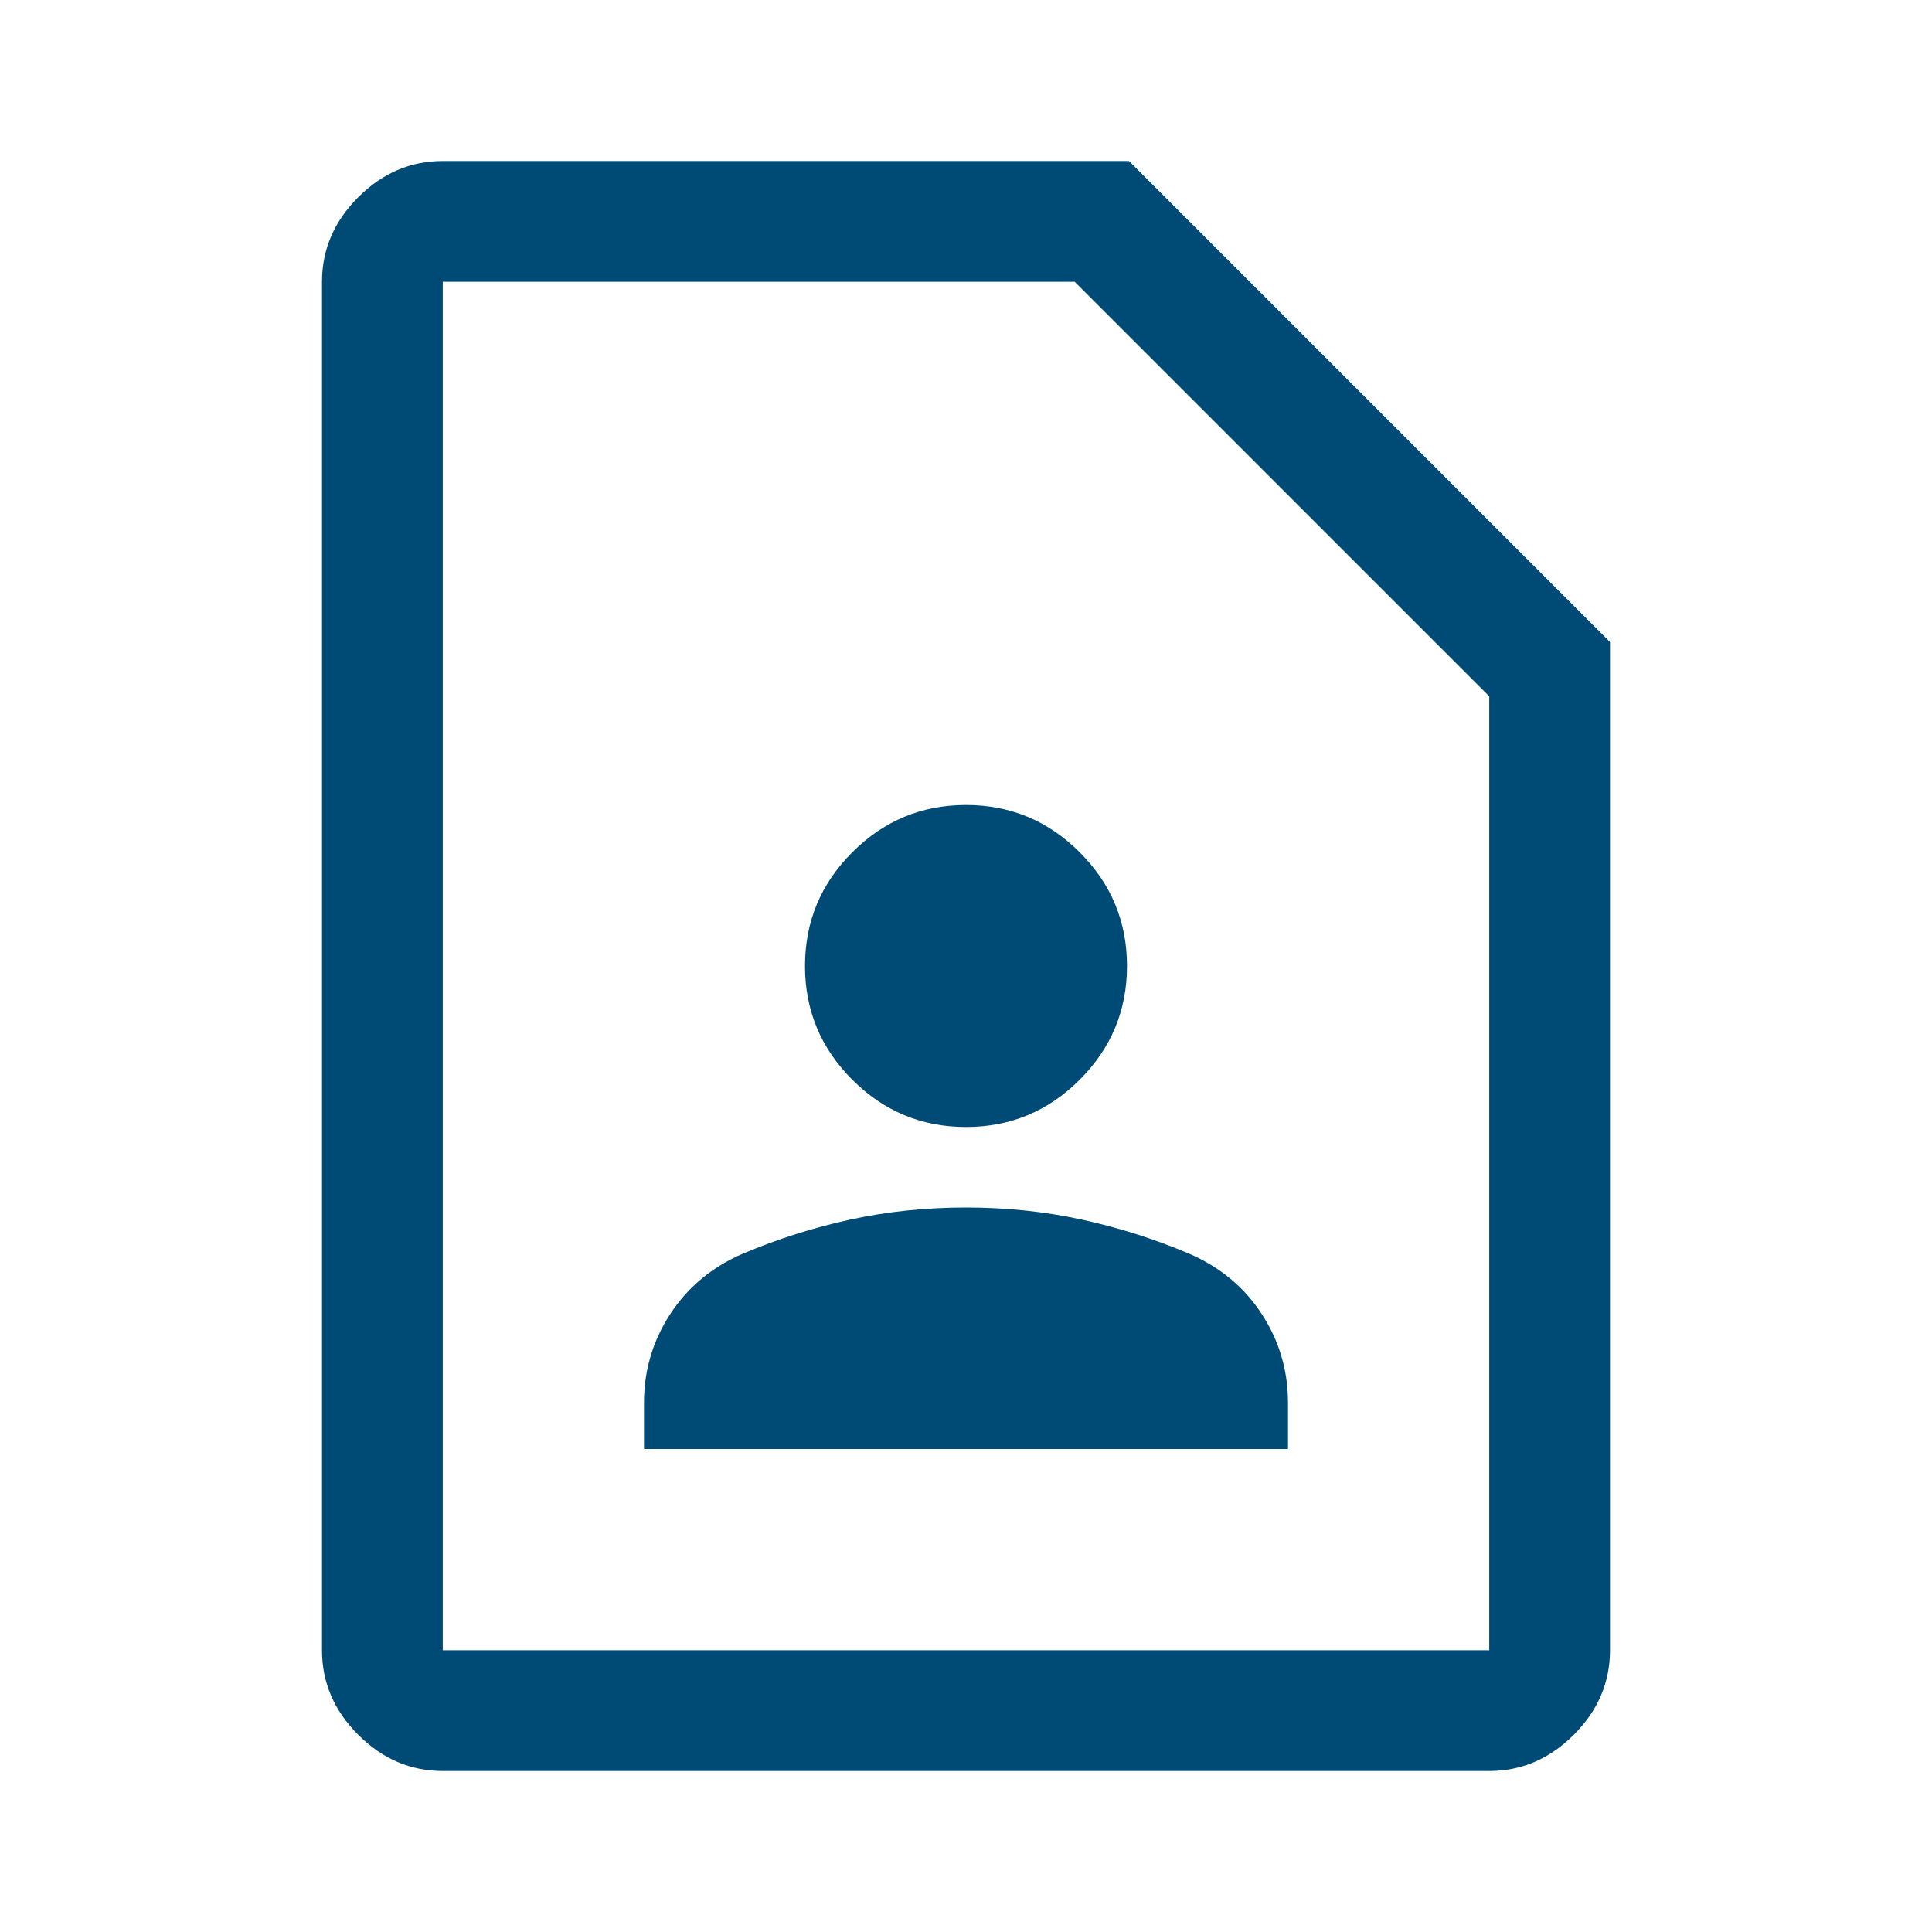
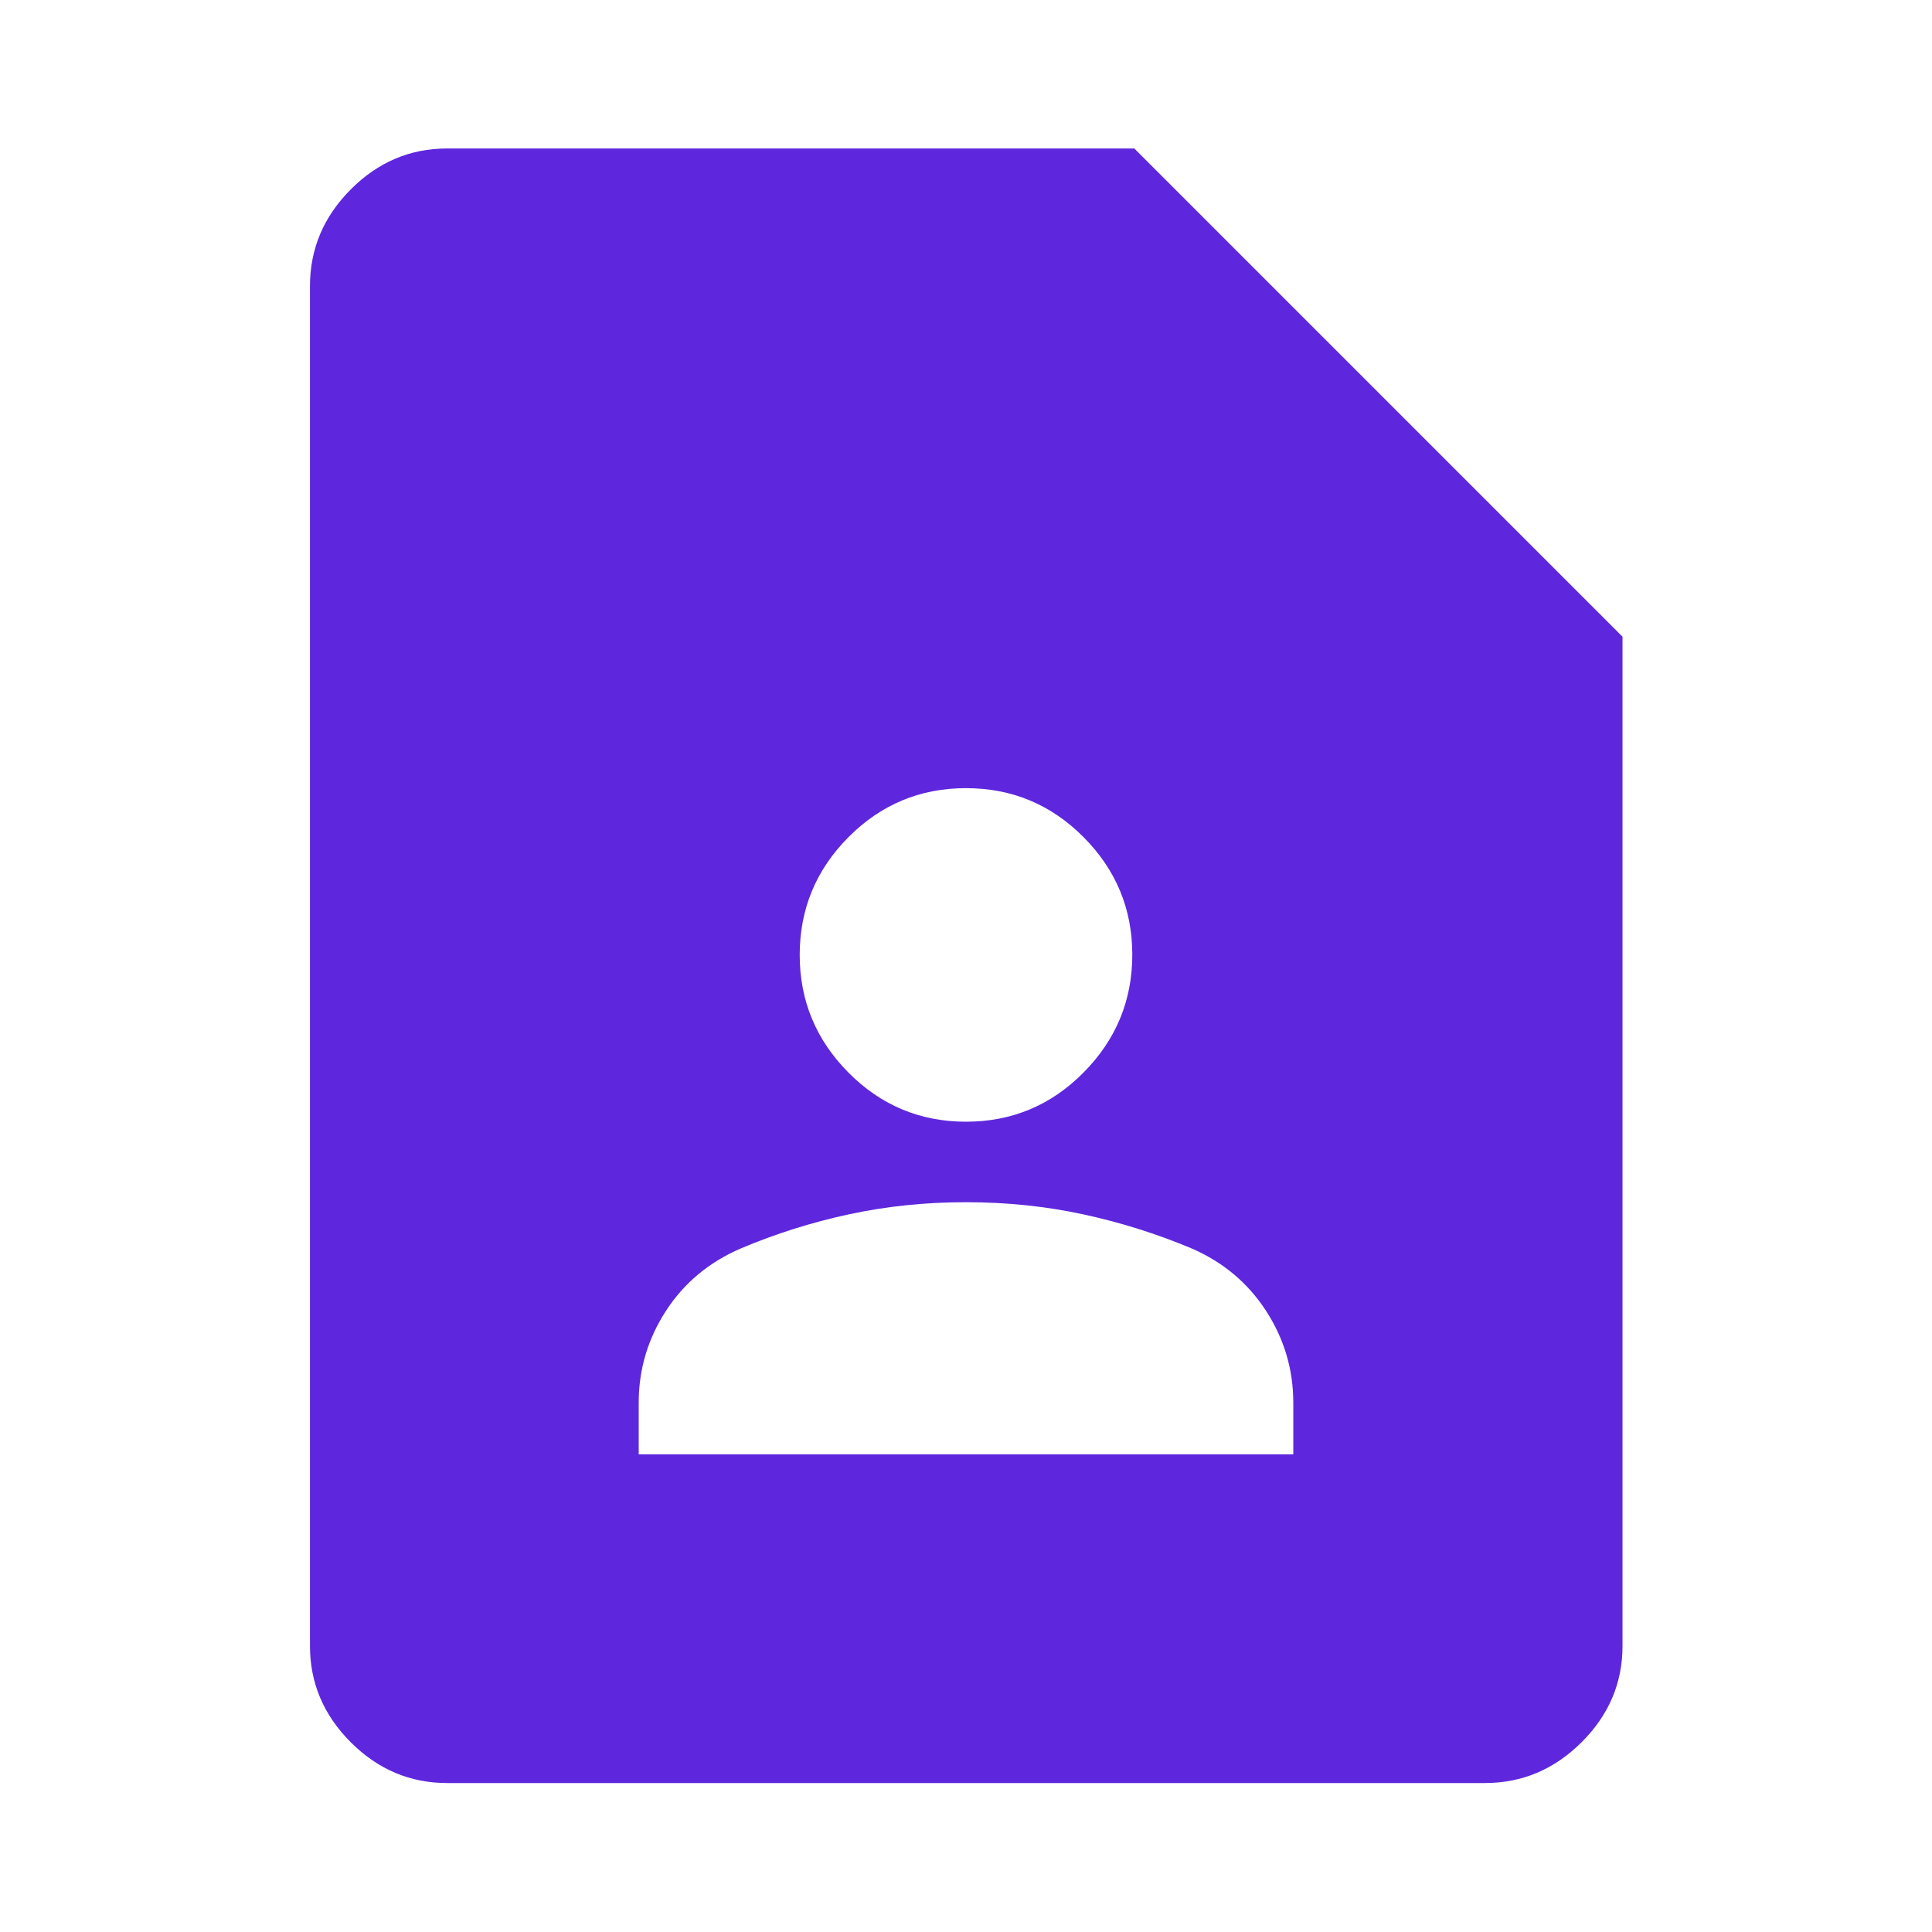
- <svg xmlns="http://www.w3.org/2000/svg" height="48" width="48">
-   <path d="M24 28q1.65 0 2.825-1.175Q28 25.65 28 24q0-1.65-1.175-2.825Q25.65 20 24 20q-1.65 0-2.825 1.175Q20 22.35 20 24q0 1.65 1.175 2.825Q22.35 28 24 28Zm-8 8h16v-1.15q0-1.2-.65-2.2-.65-1-1.8-1.5-1.3-.55-2.675-.85Q25.5 30 24 30t-2.875.3q-1.375.3-2.675.85-1.15.5-1.8 1.5-.65 1-.65 2.2Zm21 8H11q-1.2 0-2.1-.9Q8 42.2 8 41V7q0-1.2.9-2.1Q9.8 4 11 4h17.05L40 15.95V41q0 1.2-.9 2.1-.9.9-2.1.9Zm0-3V17.3L26.7 7H11v34Zm-26 0V7v34Z" fill="#004B76" />
+ <svg xmlns="http://www.w3.org/2000/svg" height="48" viewBox="0 -960 960 960" width="48">
+   <path d="M480-402.63q34.196 0 58.413-24.448 24.217-24.447 24.217-58.532 0-34.086-24.217-58.423Q514.196-568.37 480-568.37t-58.413 24.366Q397.37-519.639 397.37-485.5q0 34.04 24.217 58.455T480-402.63ZM317.37-237.37h325.26V-263q0-24.688-13.478-45.539-13.478-20.852-36.956-31.091-26.239-11-54.098-17-27.859-6-58.098-6-30.239 0-58.098 6-27.859 6-53.859 17-23.717 10.239-37.195 31.091Q317.37-287.688 317.37-263v25.63ZM737.848-74.022H222.152q-27.599 0-47.865-20.265-20.265-20.266-20.265-47.865v-675.696q0-27.697 20.265-48.033 20.266-20.337 47.865-20.337H563.63L806.218-643.63v501.478q0 27.599-20.337 47.865-20.336 20.265-48.033 20.265Z" fill="#5e27dd" />
</svg>
